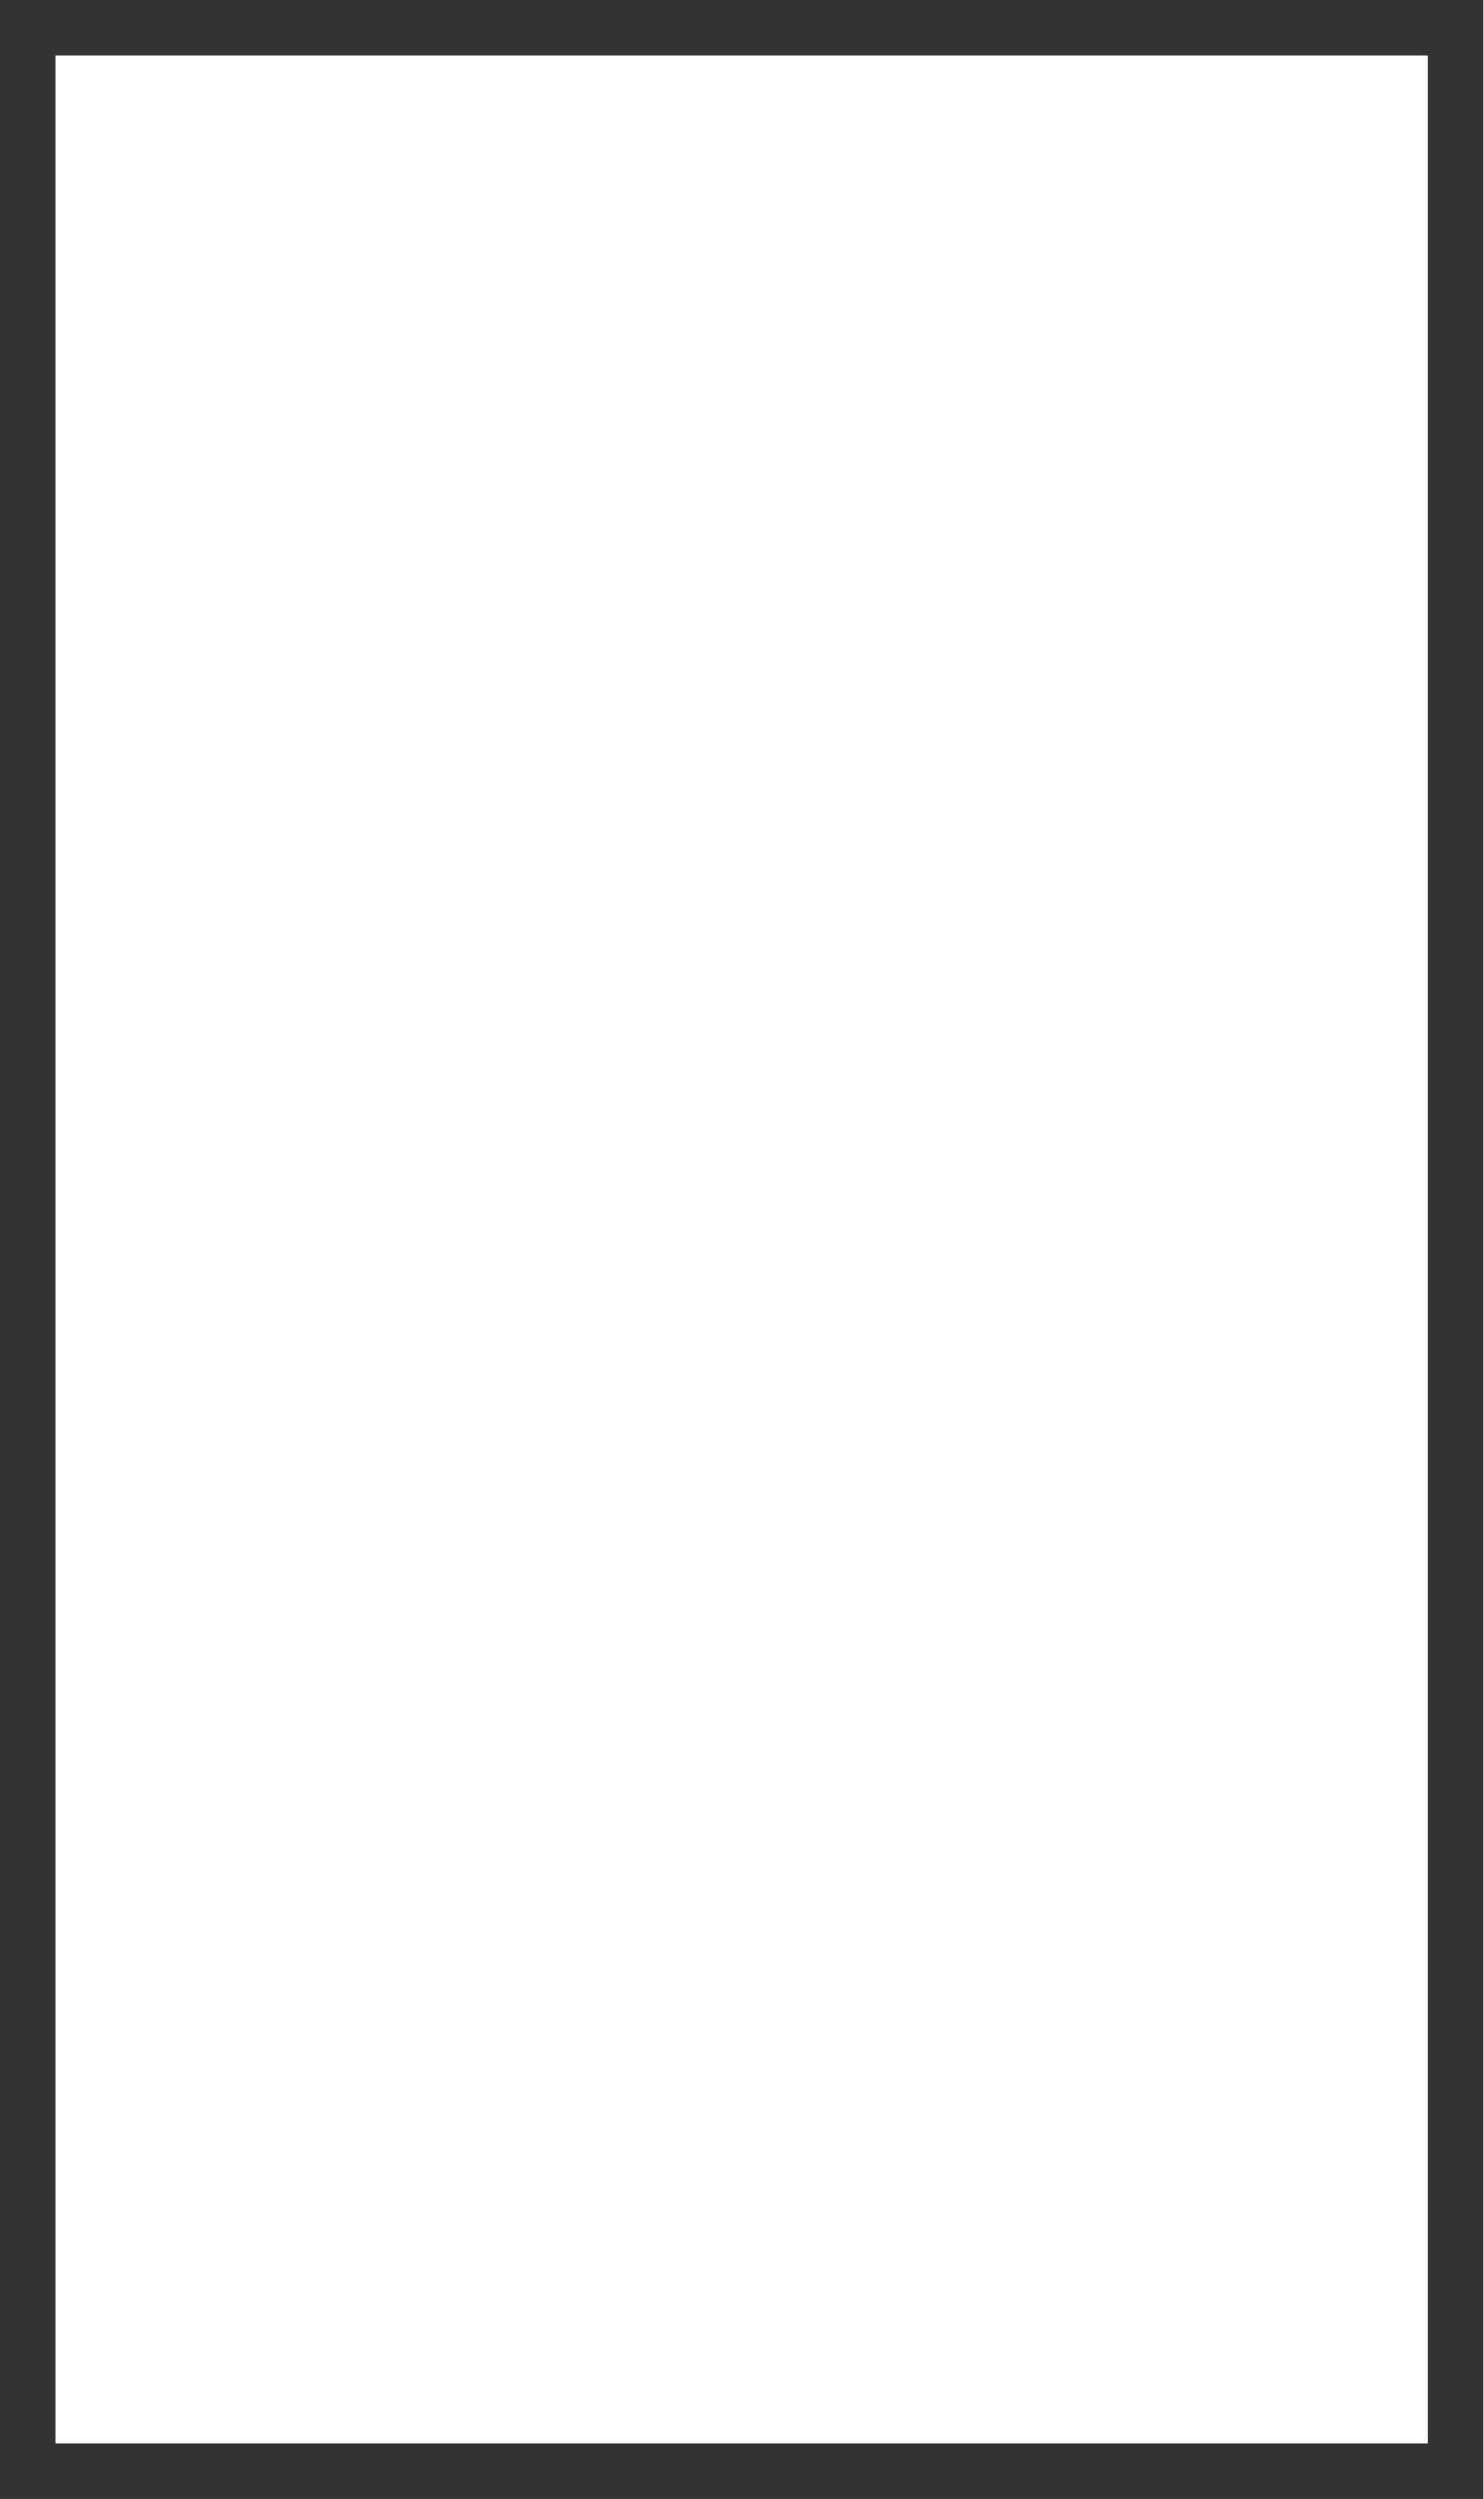
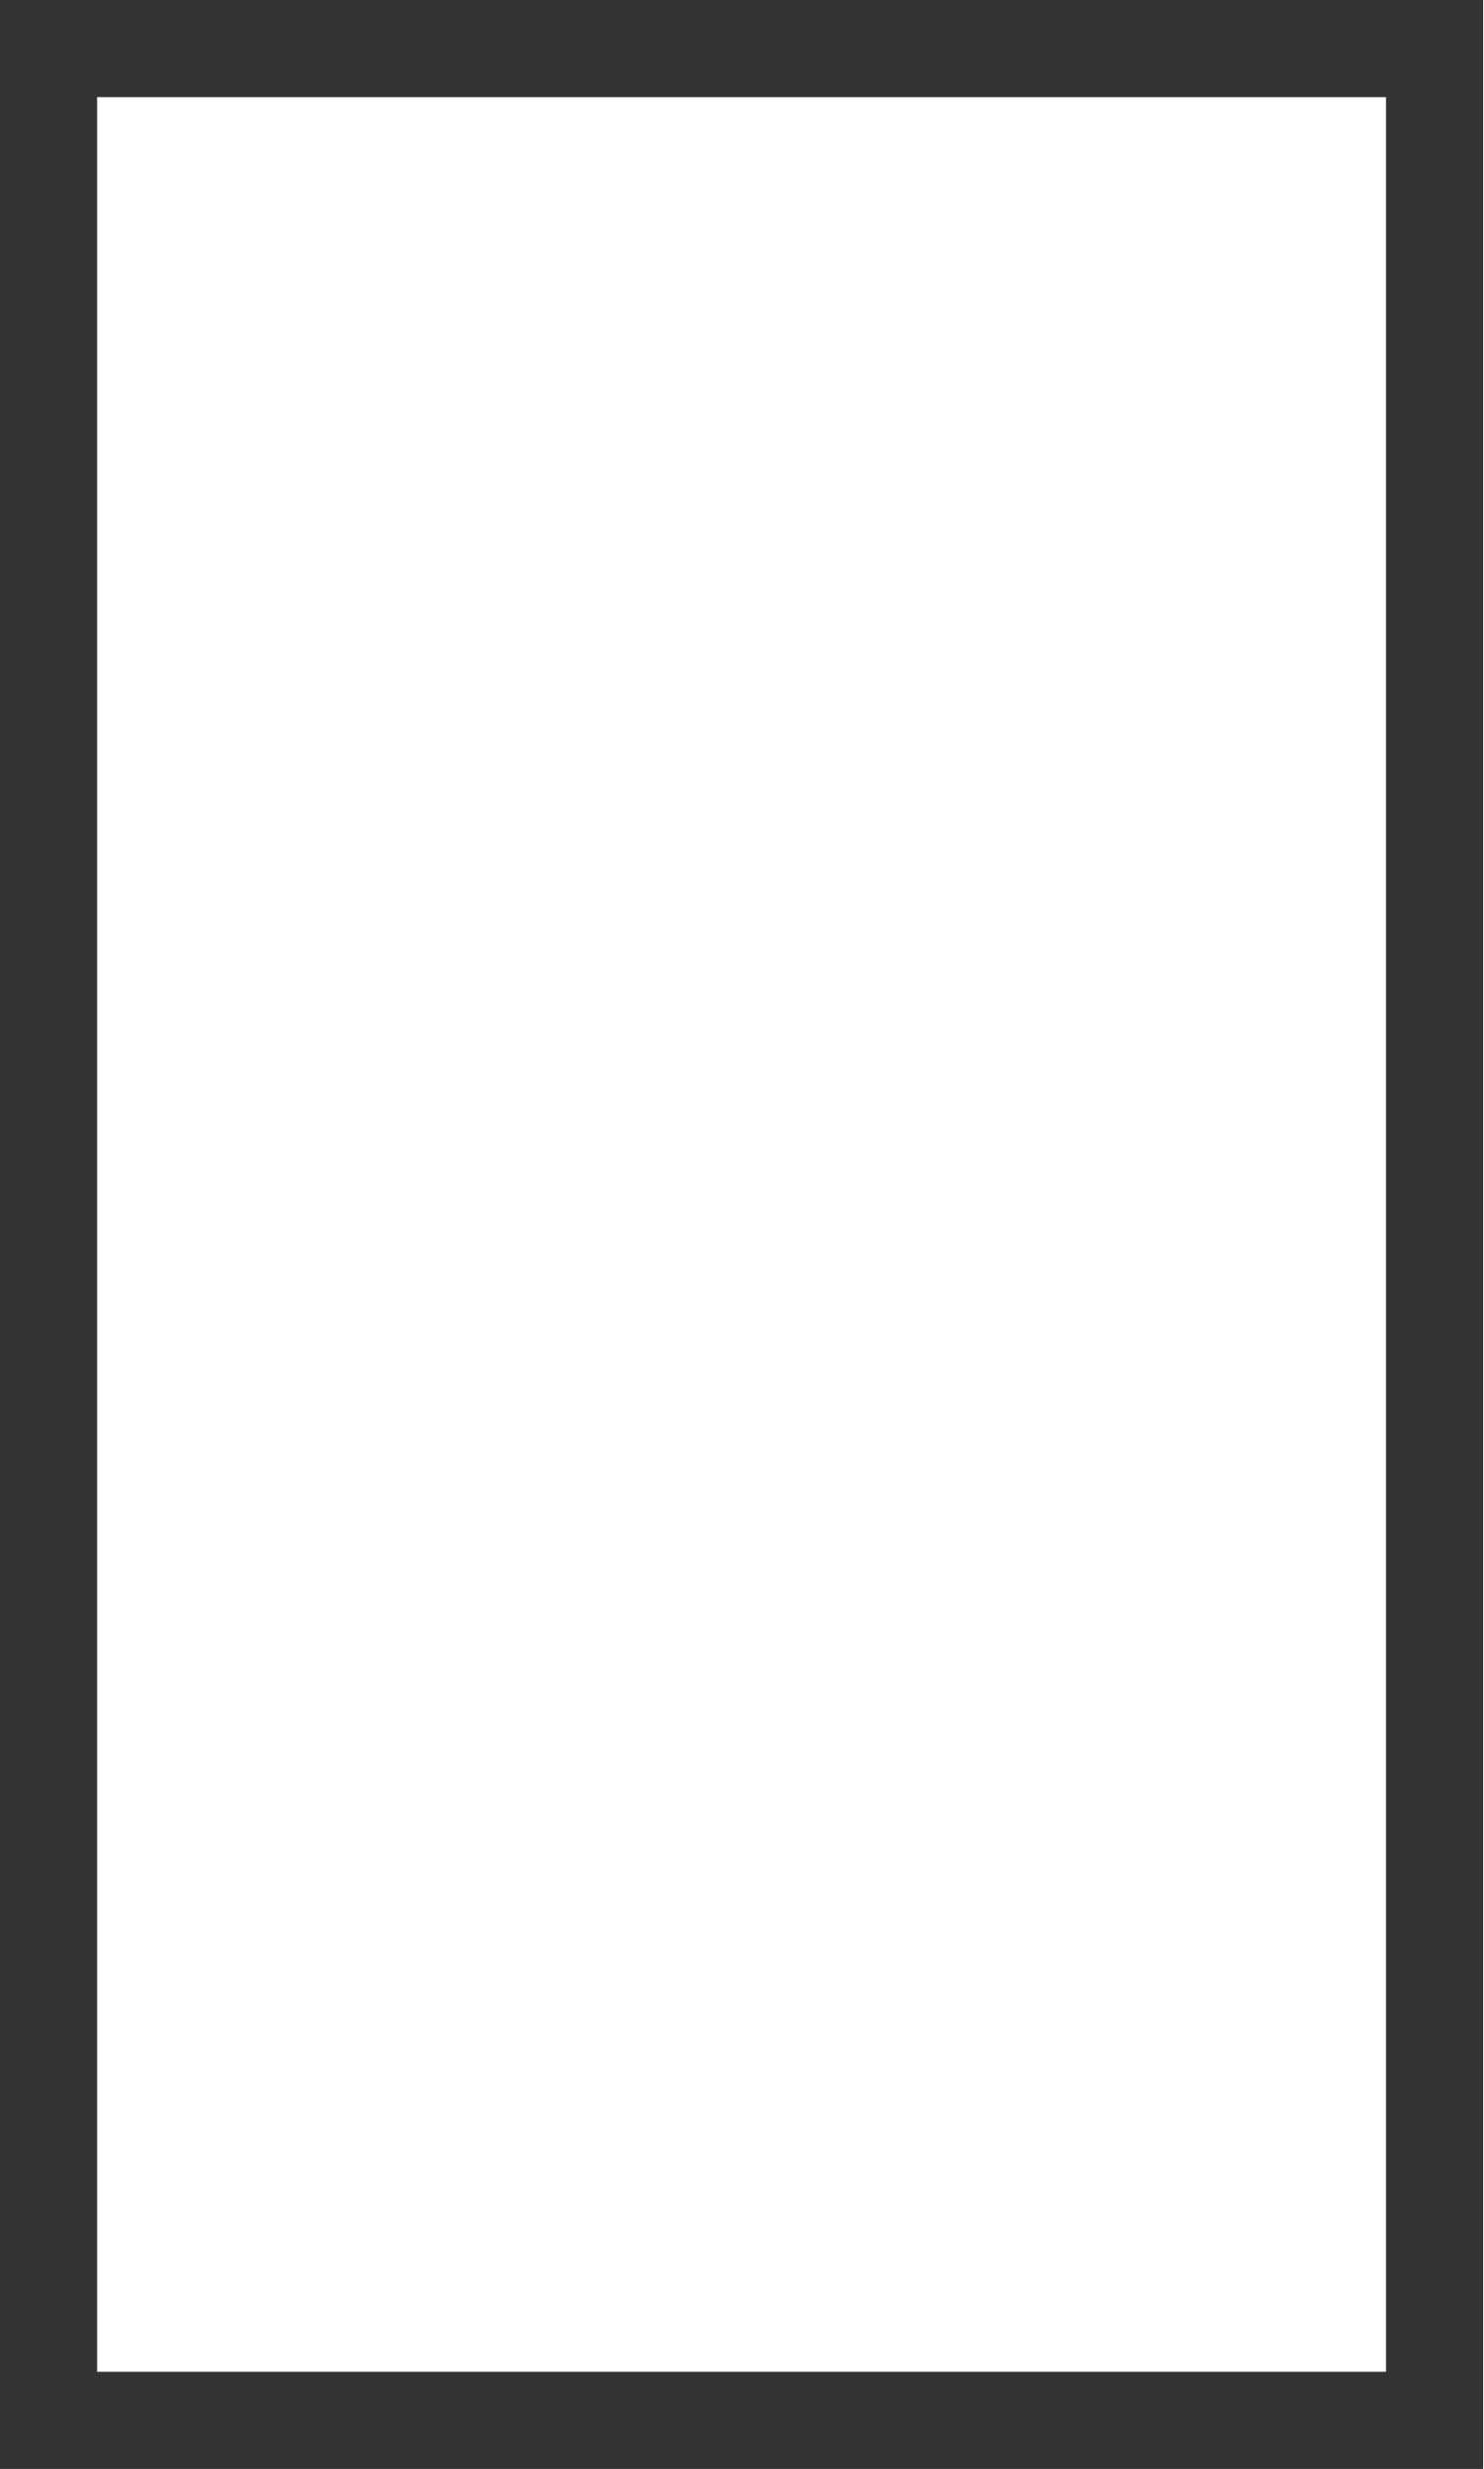
- <svg xmlns="http://www.w3.org/2000/svg" version="1.1" id="svg2" viewBox="0 0 19 32" height="32" width="19">
-   <defs id="defs4" />
+ <svg xmlns="http://www.w3.org/2000/svg" version="1.1" id="svg4607" viewBox="0 0 19.228 32" height="32" width="19.228">
+   <defs id="defs4609" />
  <g transform="translate(0,-1020.362)" id="layer1">
-     <rect y="1020.717" x="0.355" height="31.289" width="18.289" id="rect3480" style="fill:none;stroke:#333333;stroke-width:0.711px;stroke-linecap:butt;stroke-linejoin:miter;stroke-opacity:1" />
+     <g style="stroke:#333333;stroke-width:1.282;stroke-miterlimit:4;stroke-dasharray:none;stroke-opacity:1" id="layer1-8" transform="matrix(0.9824543,0,0,0.9824593,0.2806847,18.17857)">
+       <rect style="fill:none;stroke:#333333;stroke-width:1.282;stroke-linecap:butt;stroke-linejoin:miter;stroke-miterlimit:4;stroke-dasharray:none;stroke-opacity:1" id="rect3480" width="18.289" height="31.289" x="0.355" y="1020.717" />
+     </g>
  </g>
</svg>
